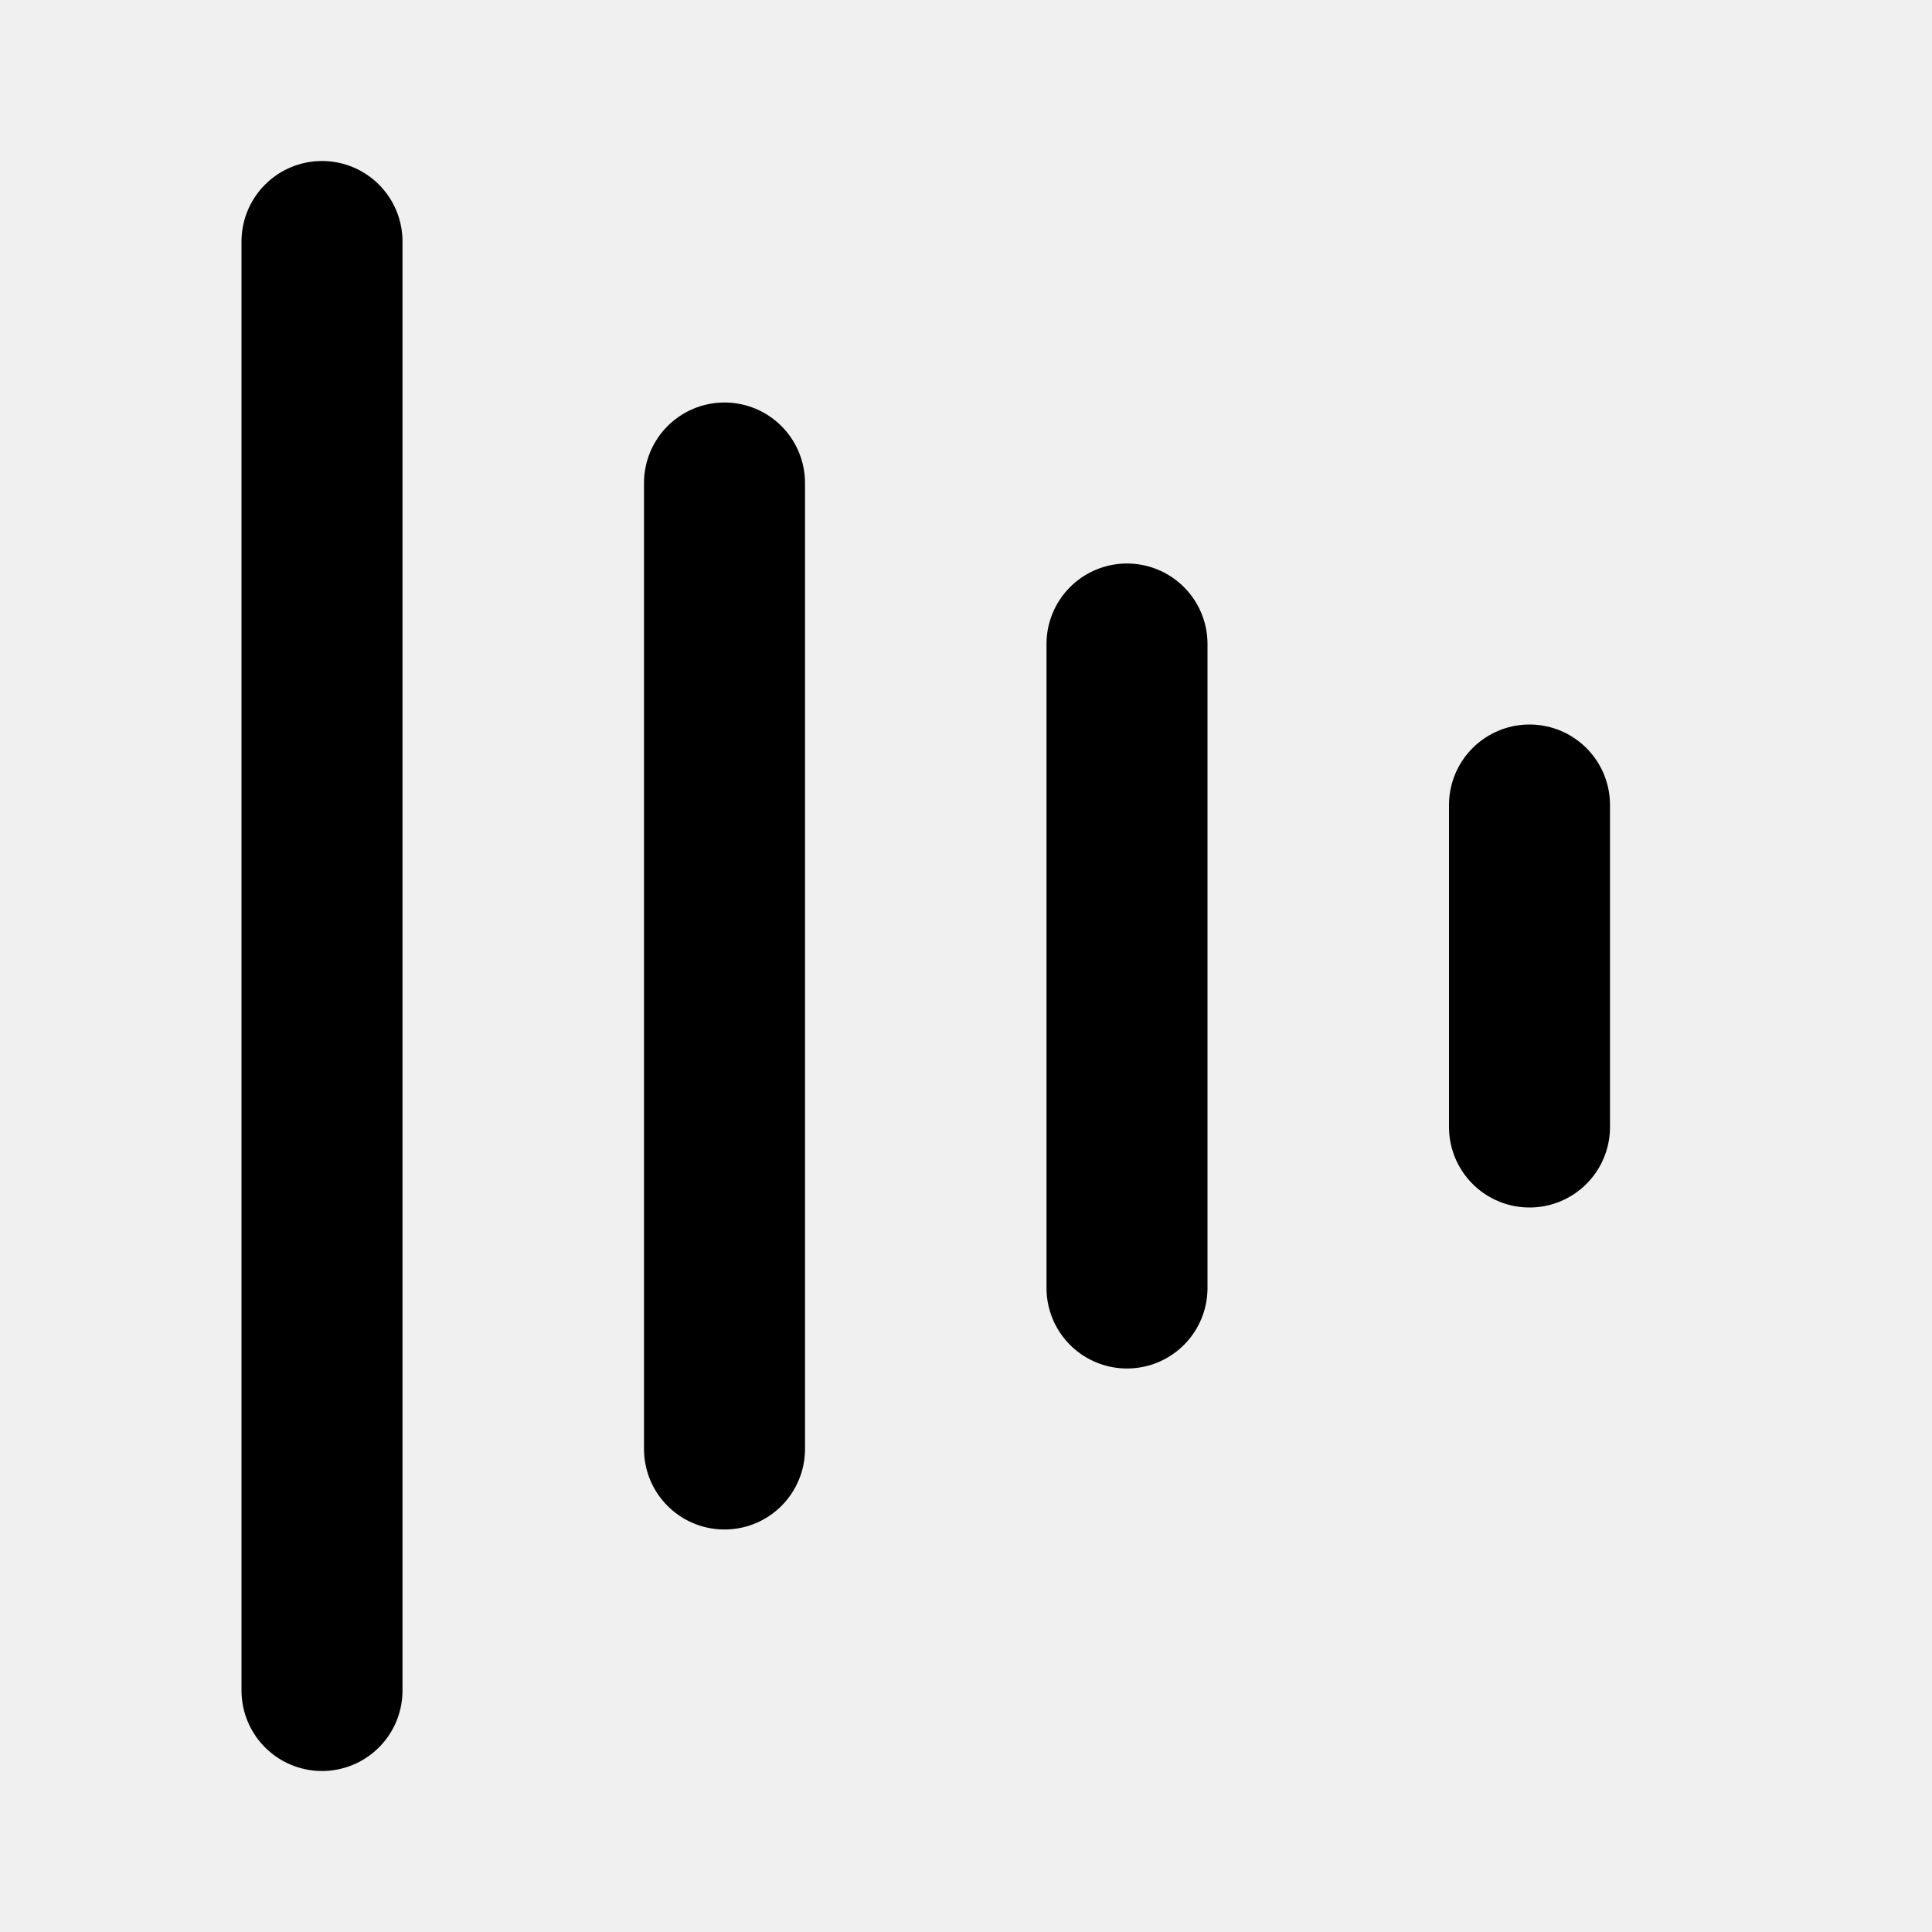
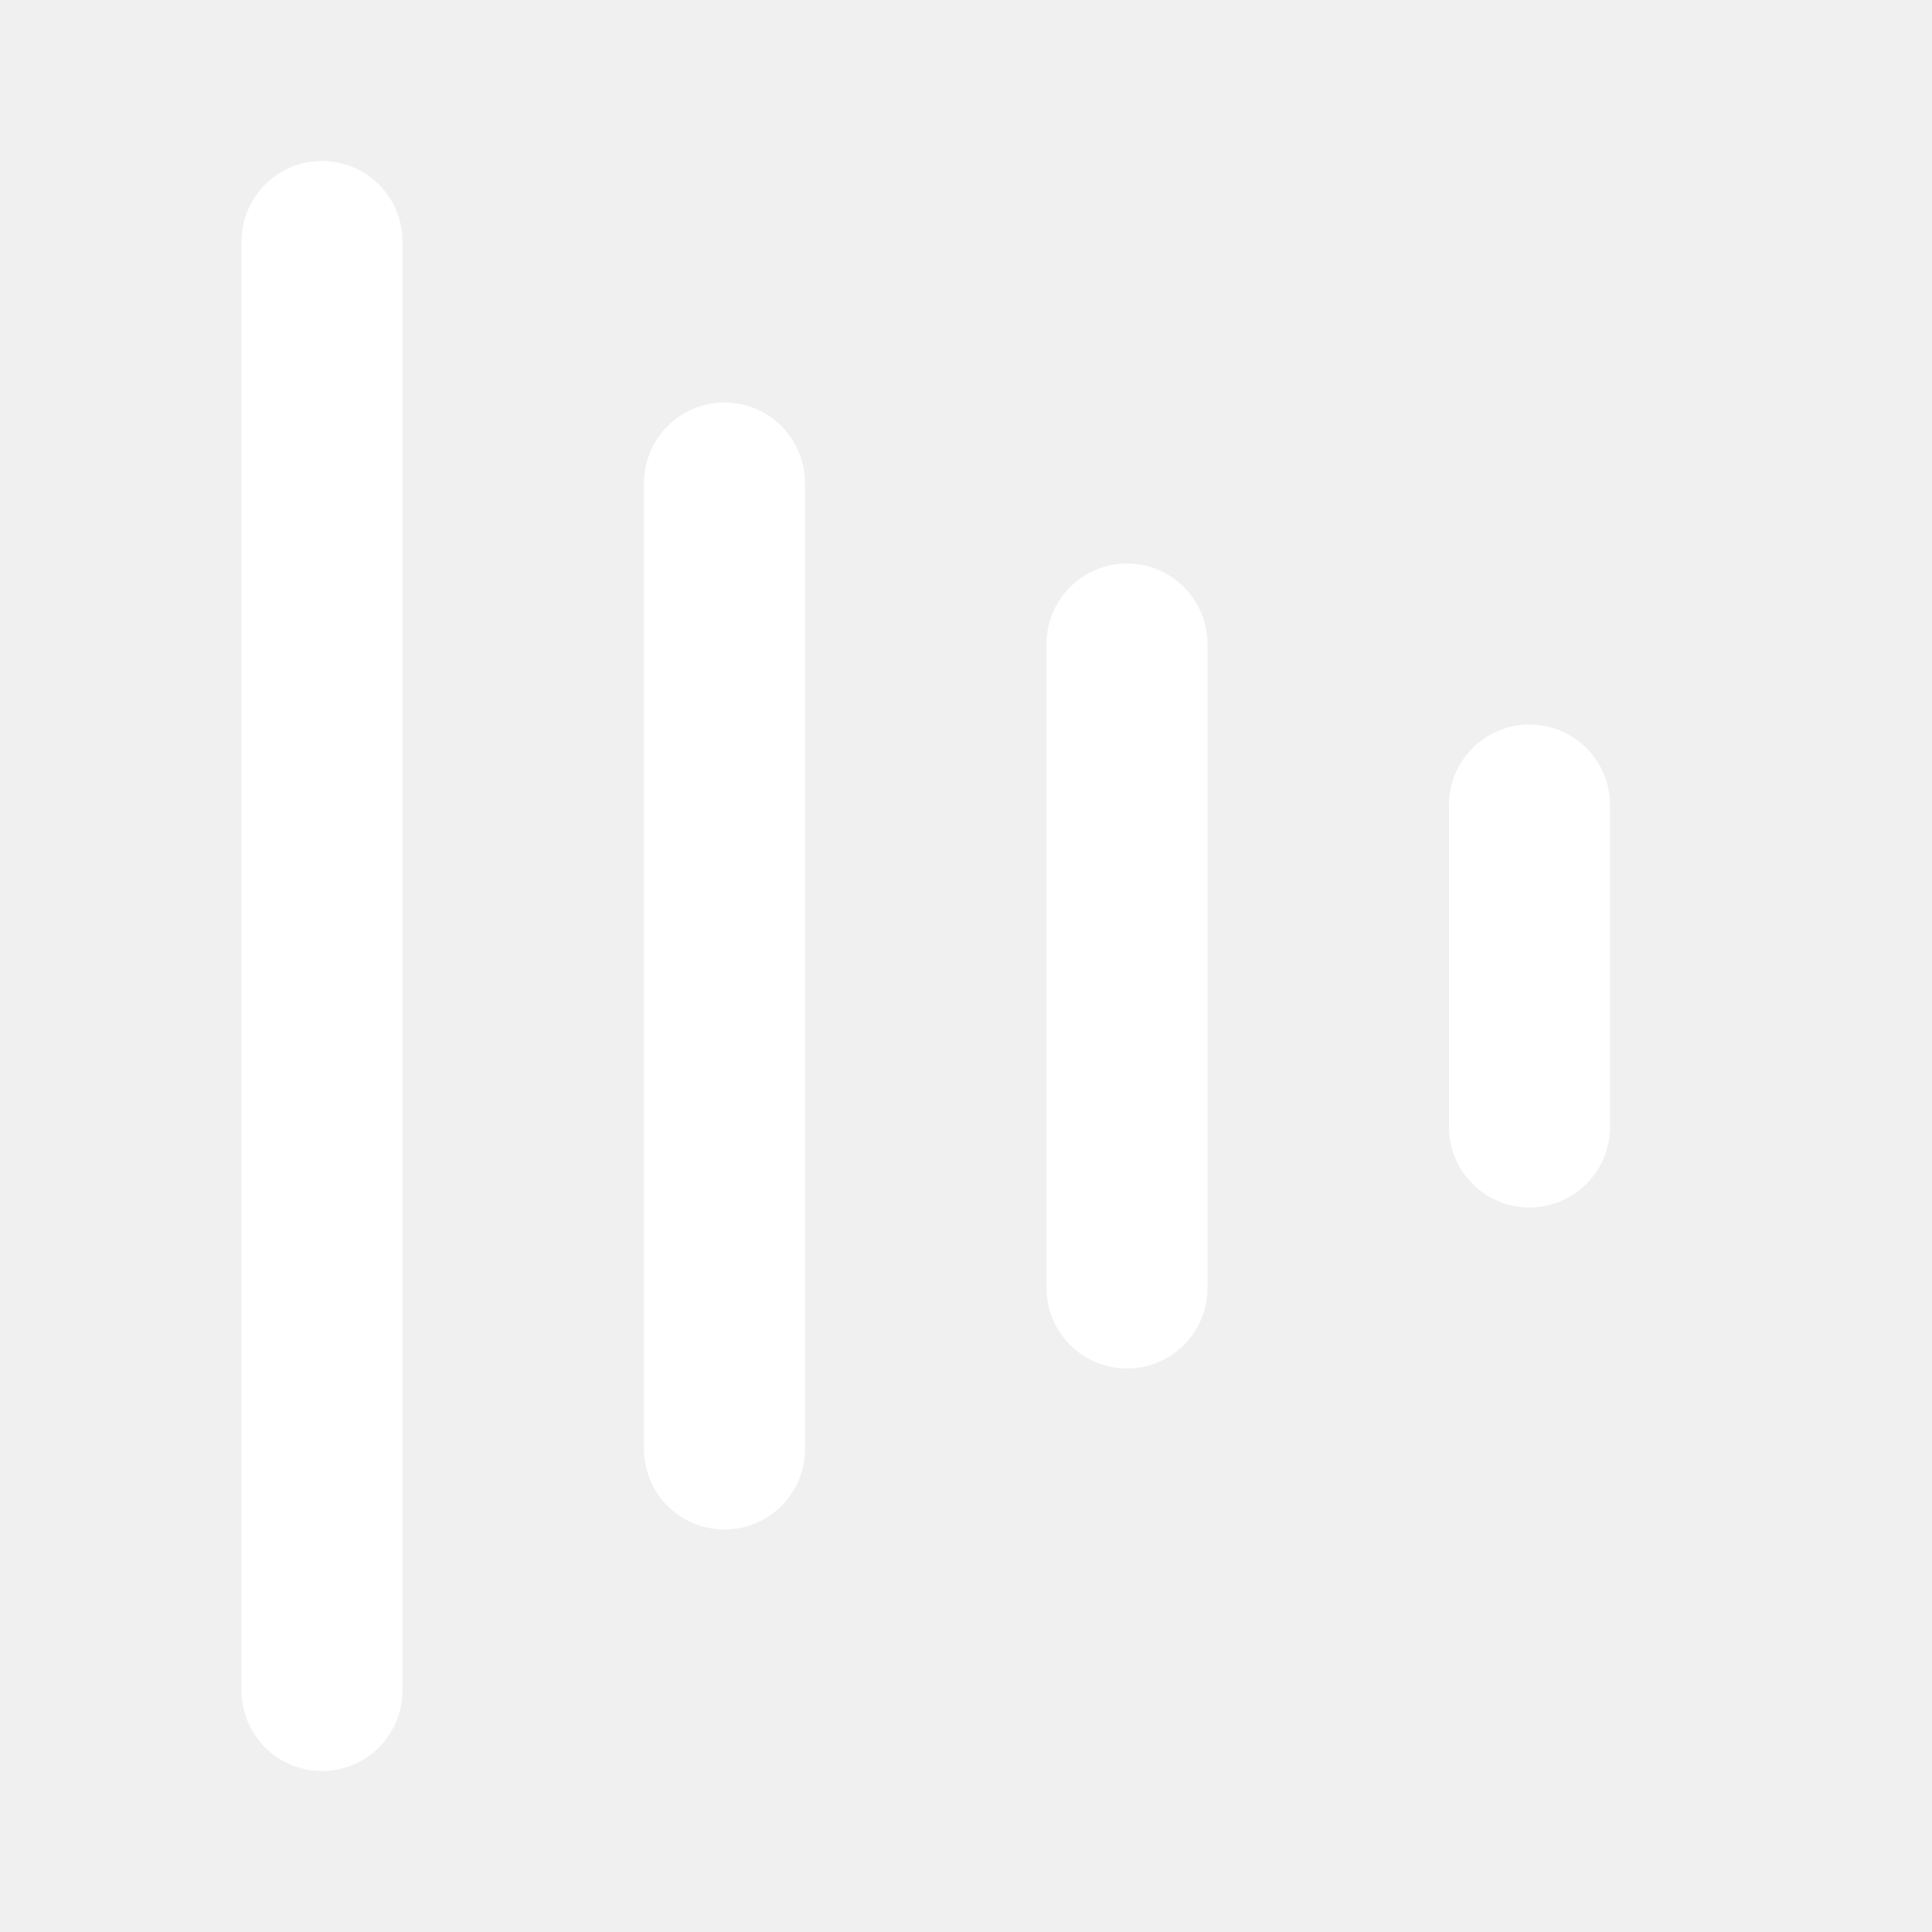
- <svg xmlns="http://www.w3.org/2000/svg" viewBox="0 0 24 24" fill="none" stroke="currentColor" stroke-width="2" stroke-linecap="round" stroke-linejoin="round">
+ <svg xmlns="http://www.w3.org/2000/svg" viewBox="0 0 24 24" fill="none" stroke="#ffffff" stroke-width="2" stroke-linecap="round" stroke-linejoin="round">
  <path d="M4 3v18M9 6v12M14 8v8M19 10v4" />
</svg>
